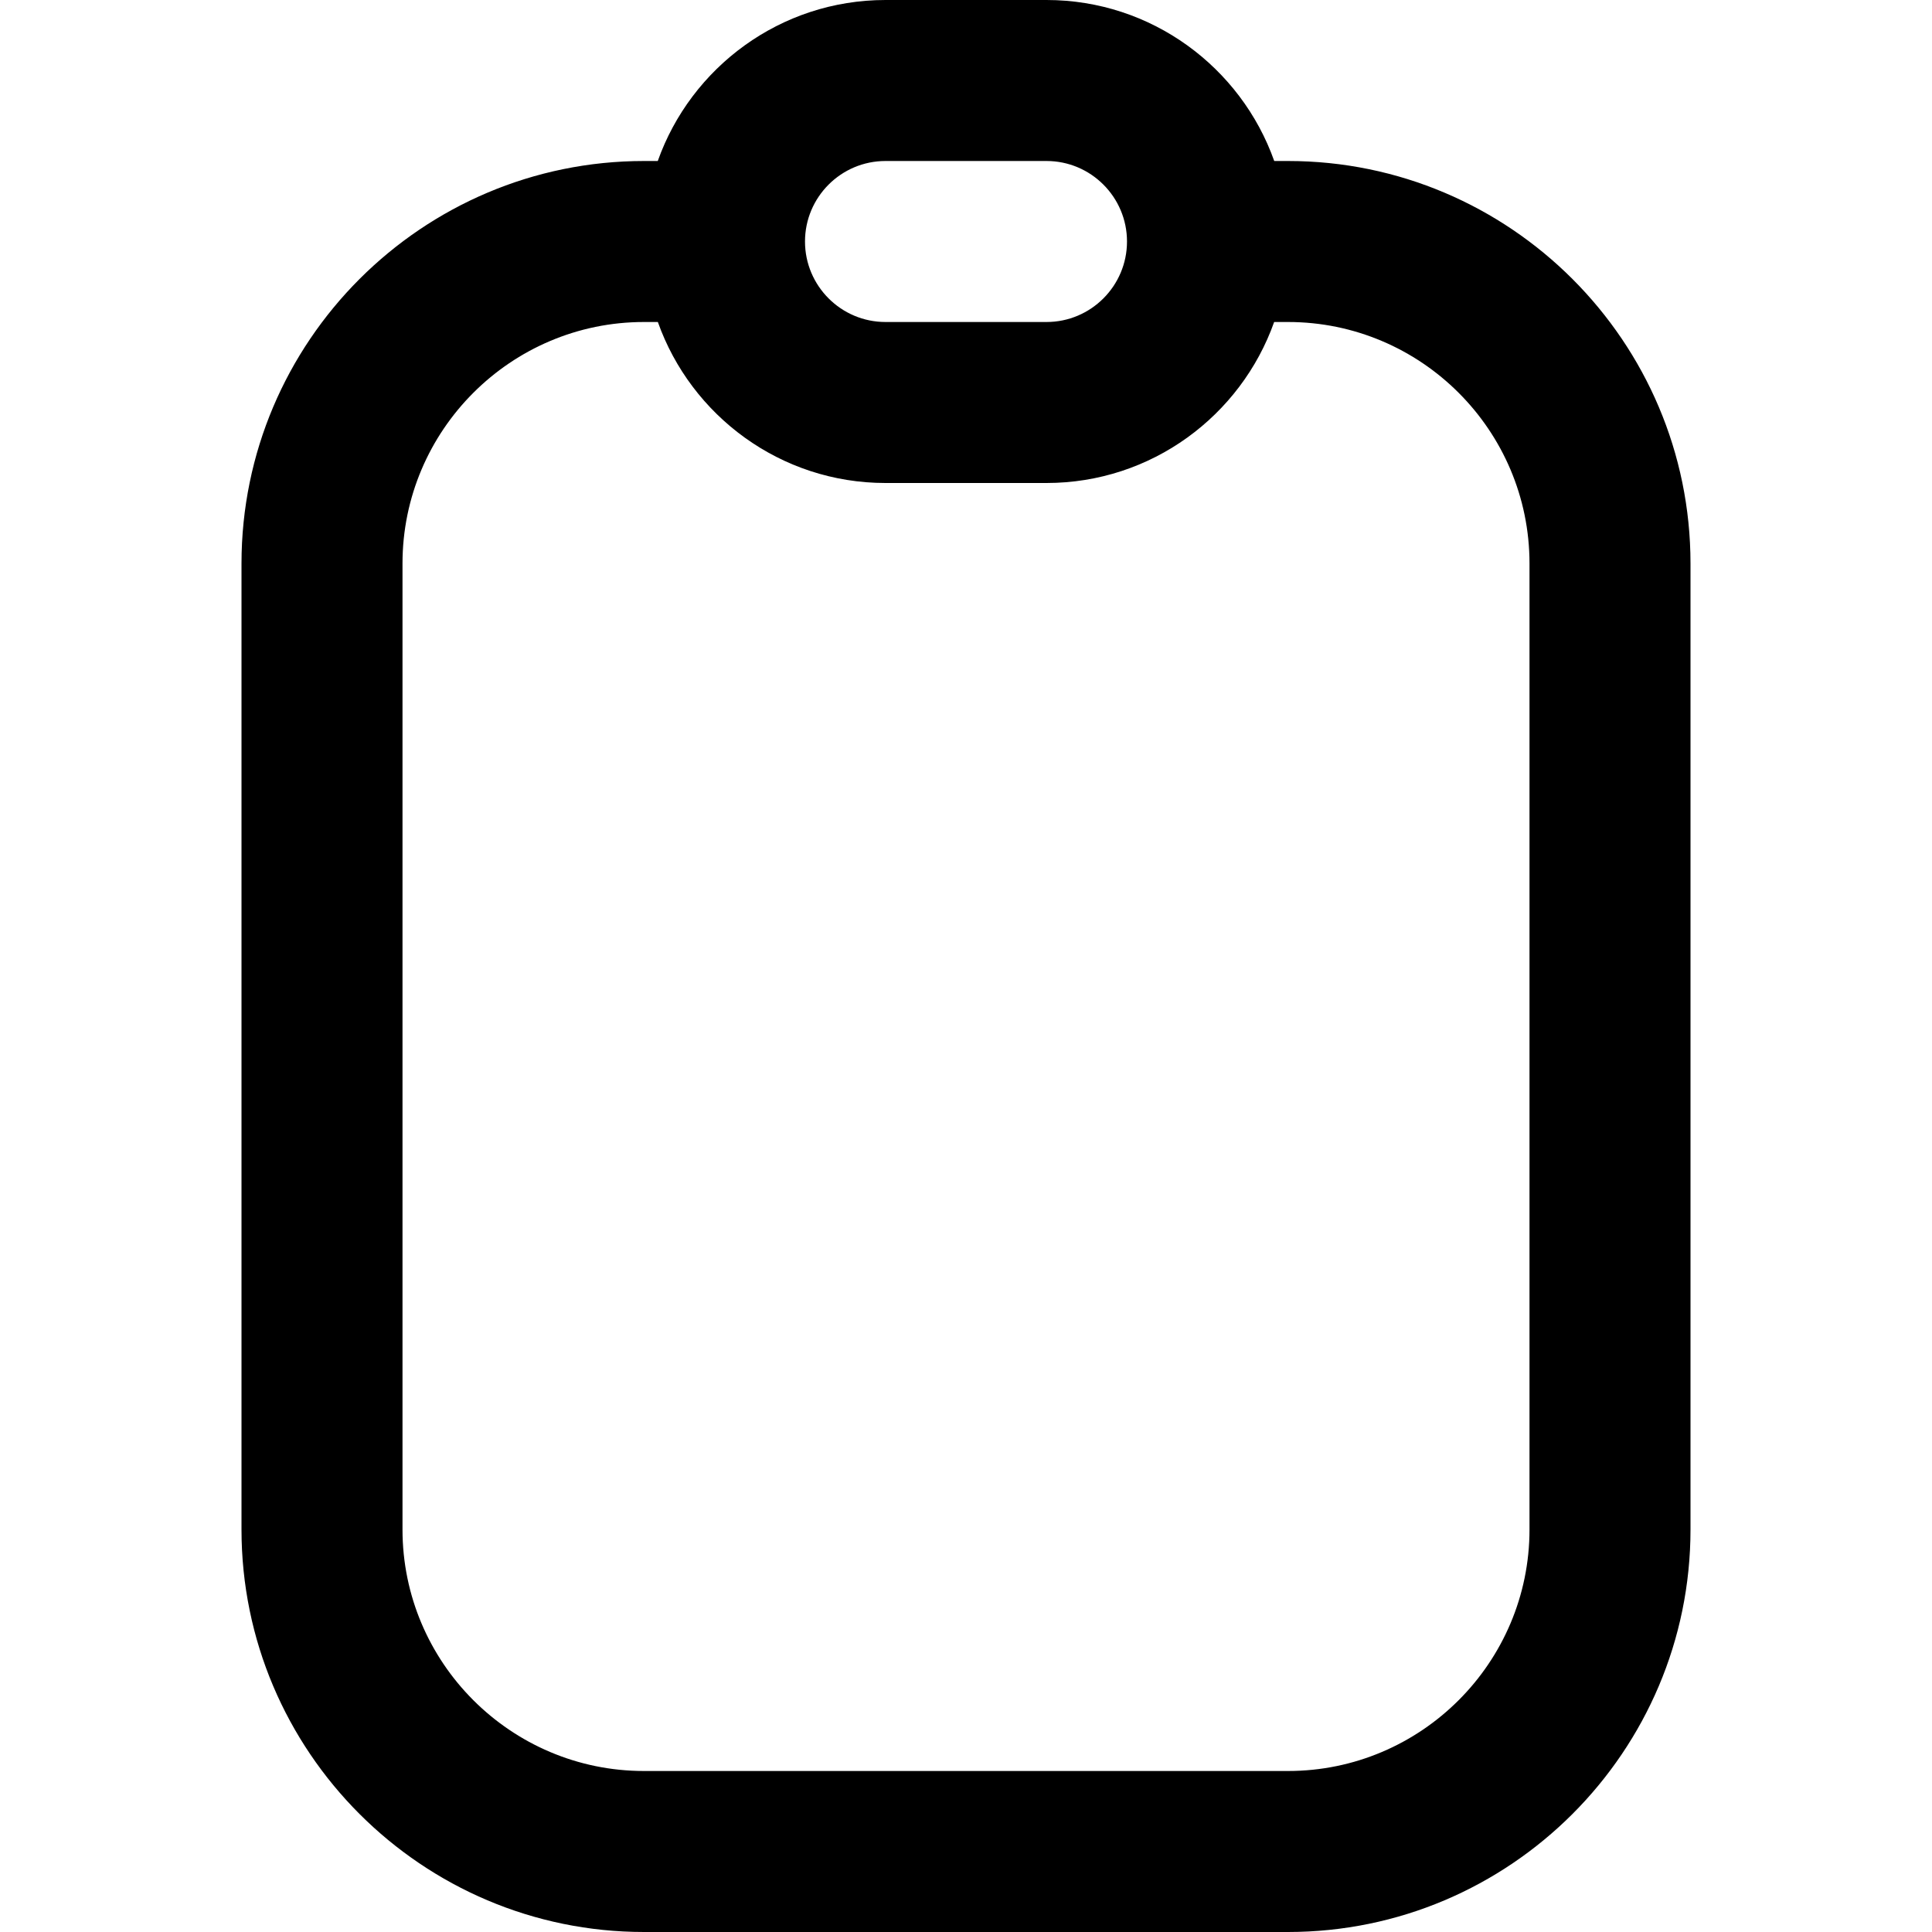
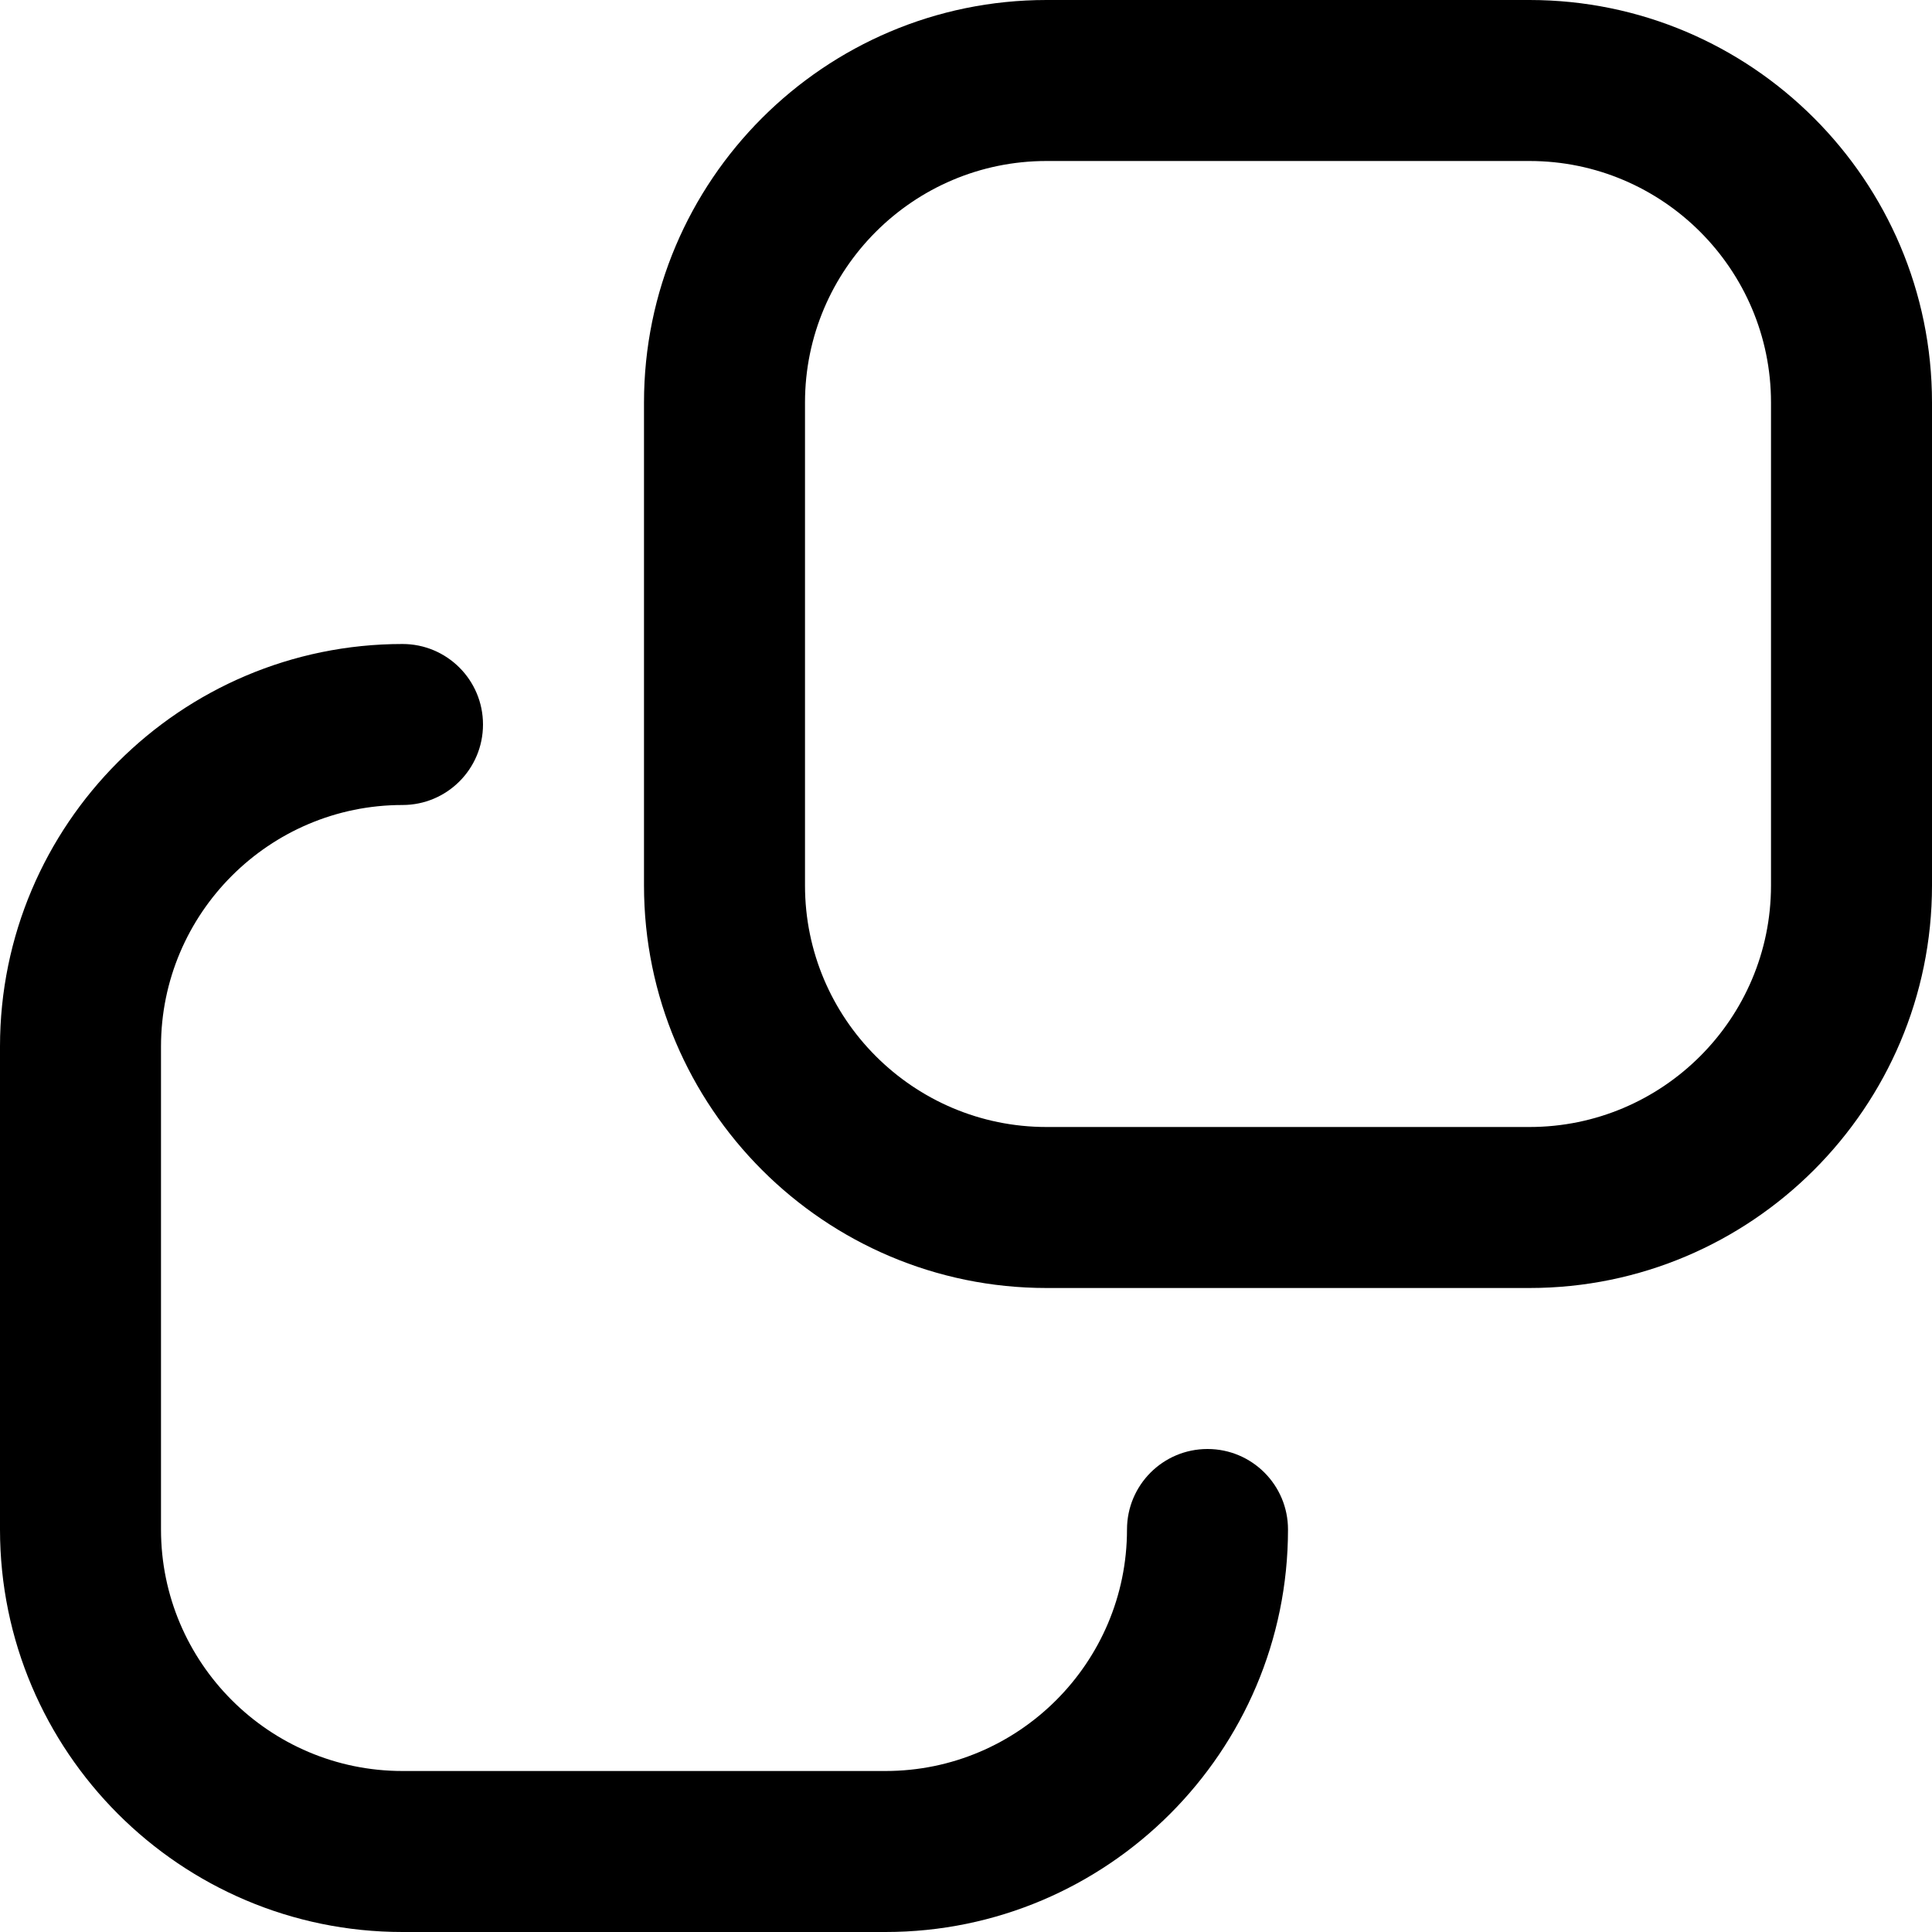
<svg xmlns="http://www.w3.org/2000/svg" id="Layer_1" data-name="Layer 1" viewBox="0 0 24 24" width="512" height="512">
-   <path d="m16,2h-.171c-.413-1.164-1.525-2-2.829-2h-2c-1.304,0-2.416.836-2.829,2h-.171c-2.757,0-5,2.243-5,5v12c0,2.757,2.243,5,5,5h8c2.757,0,5-2.243,5-5V7c0-2.757-2.243-5-5-5Zm-5,0h2c.552,0,1,.449,1,1s-.448,1-1,1h-2c-.552,0-1-.449-1-1s.448-1,1-1Zm8,17c0,1.654-1.346,3-3,3h-8c-1.654,0-3-1.346-3-3V7c0-1.654,1.346-3,3-3h.172c.413,1.164,1.524,2,2.828,2h2c1.304,0,2.415-.836,2.828-2h.172c1.654,0,3,1.346,3,3v12Z" />
+   <path d="m19,0h-6c-2.757,0-5,2.243-5,5v6c0,2.757,2.243,5,5,5h6c2.757,0,5-2.243,5-5v-6c0-2.757-2.243-5-5-5Zm3,11c0,1.654-1.346,3-3,3h-6c-1.654,0-3-1.346-3-3v-6c0-1.654,1.346-3,3-3h6c1.654,0,3,1.346,3,3v6Zm-6,8c0,2.757-2.243,5-5,5h-6c-2.757,0-5-2.243-5-5v-6c0-2.757,2.243-5,5-5,.553,0,1,.448,1,1s-.447,1-1,1c-1.654,0-3,1.346-3,3v6c0,1.654,1.346,3,3,3h6c1.654,0,3-1.346,3-3,0-.552.447-1,1-1s1,.448,1,1Z" />
</svg>
